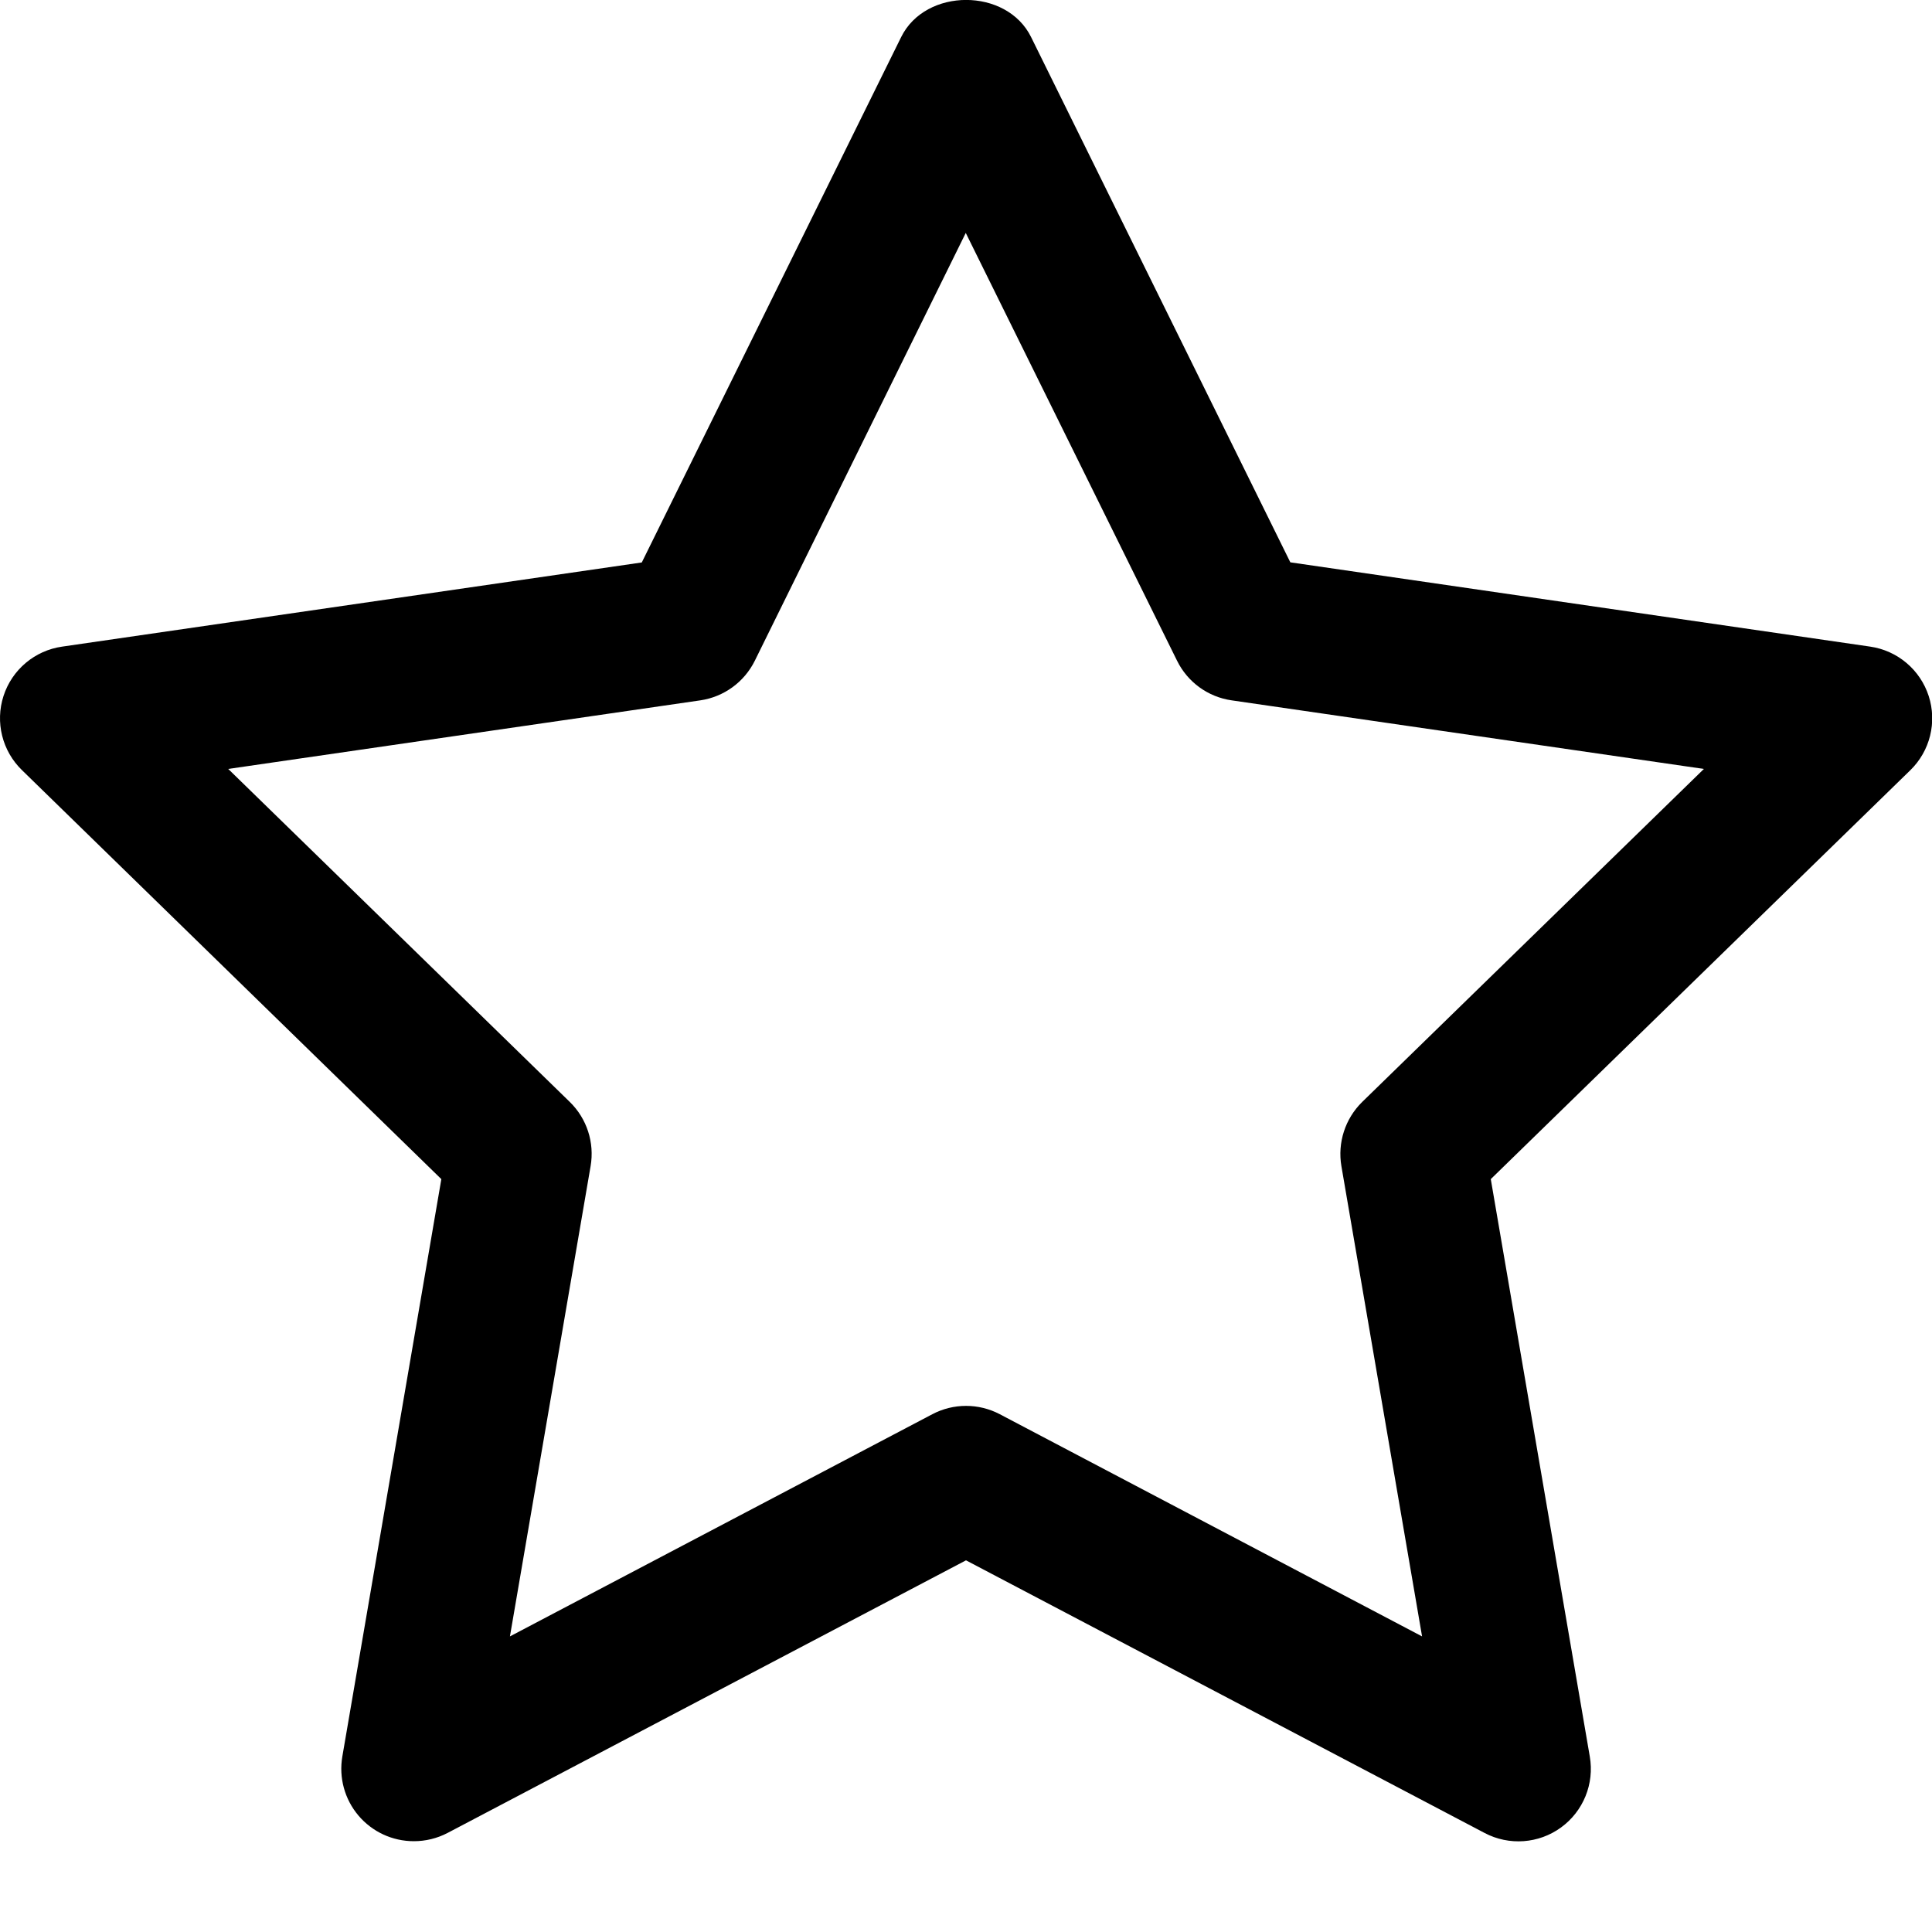
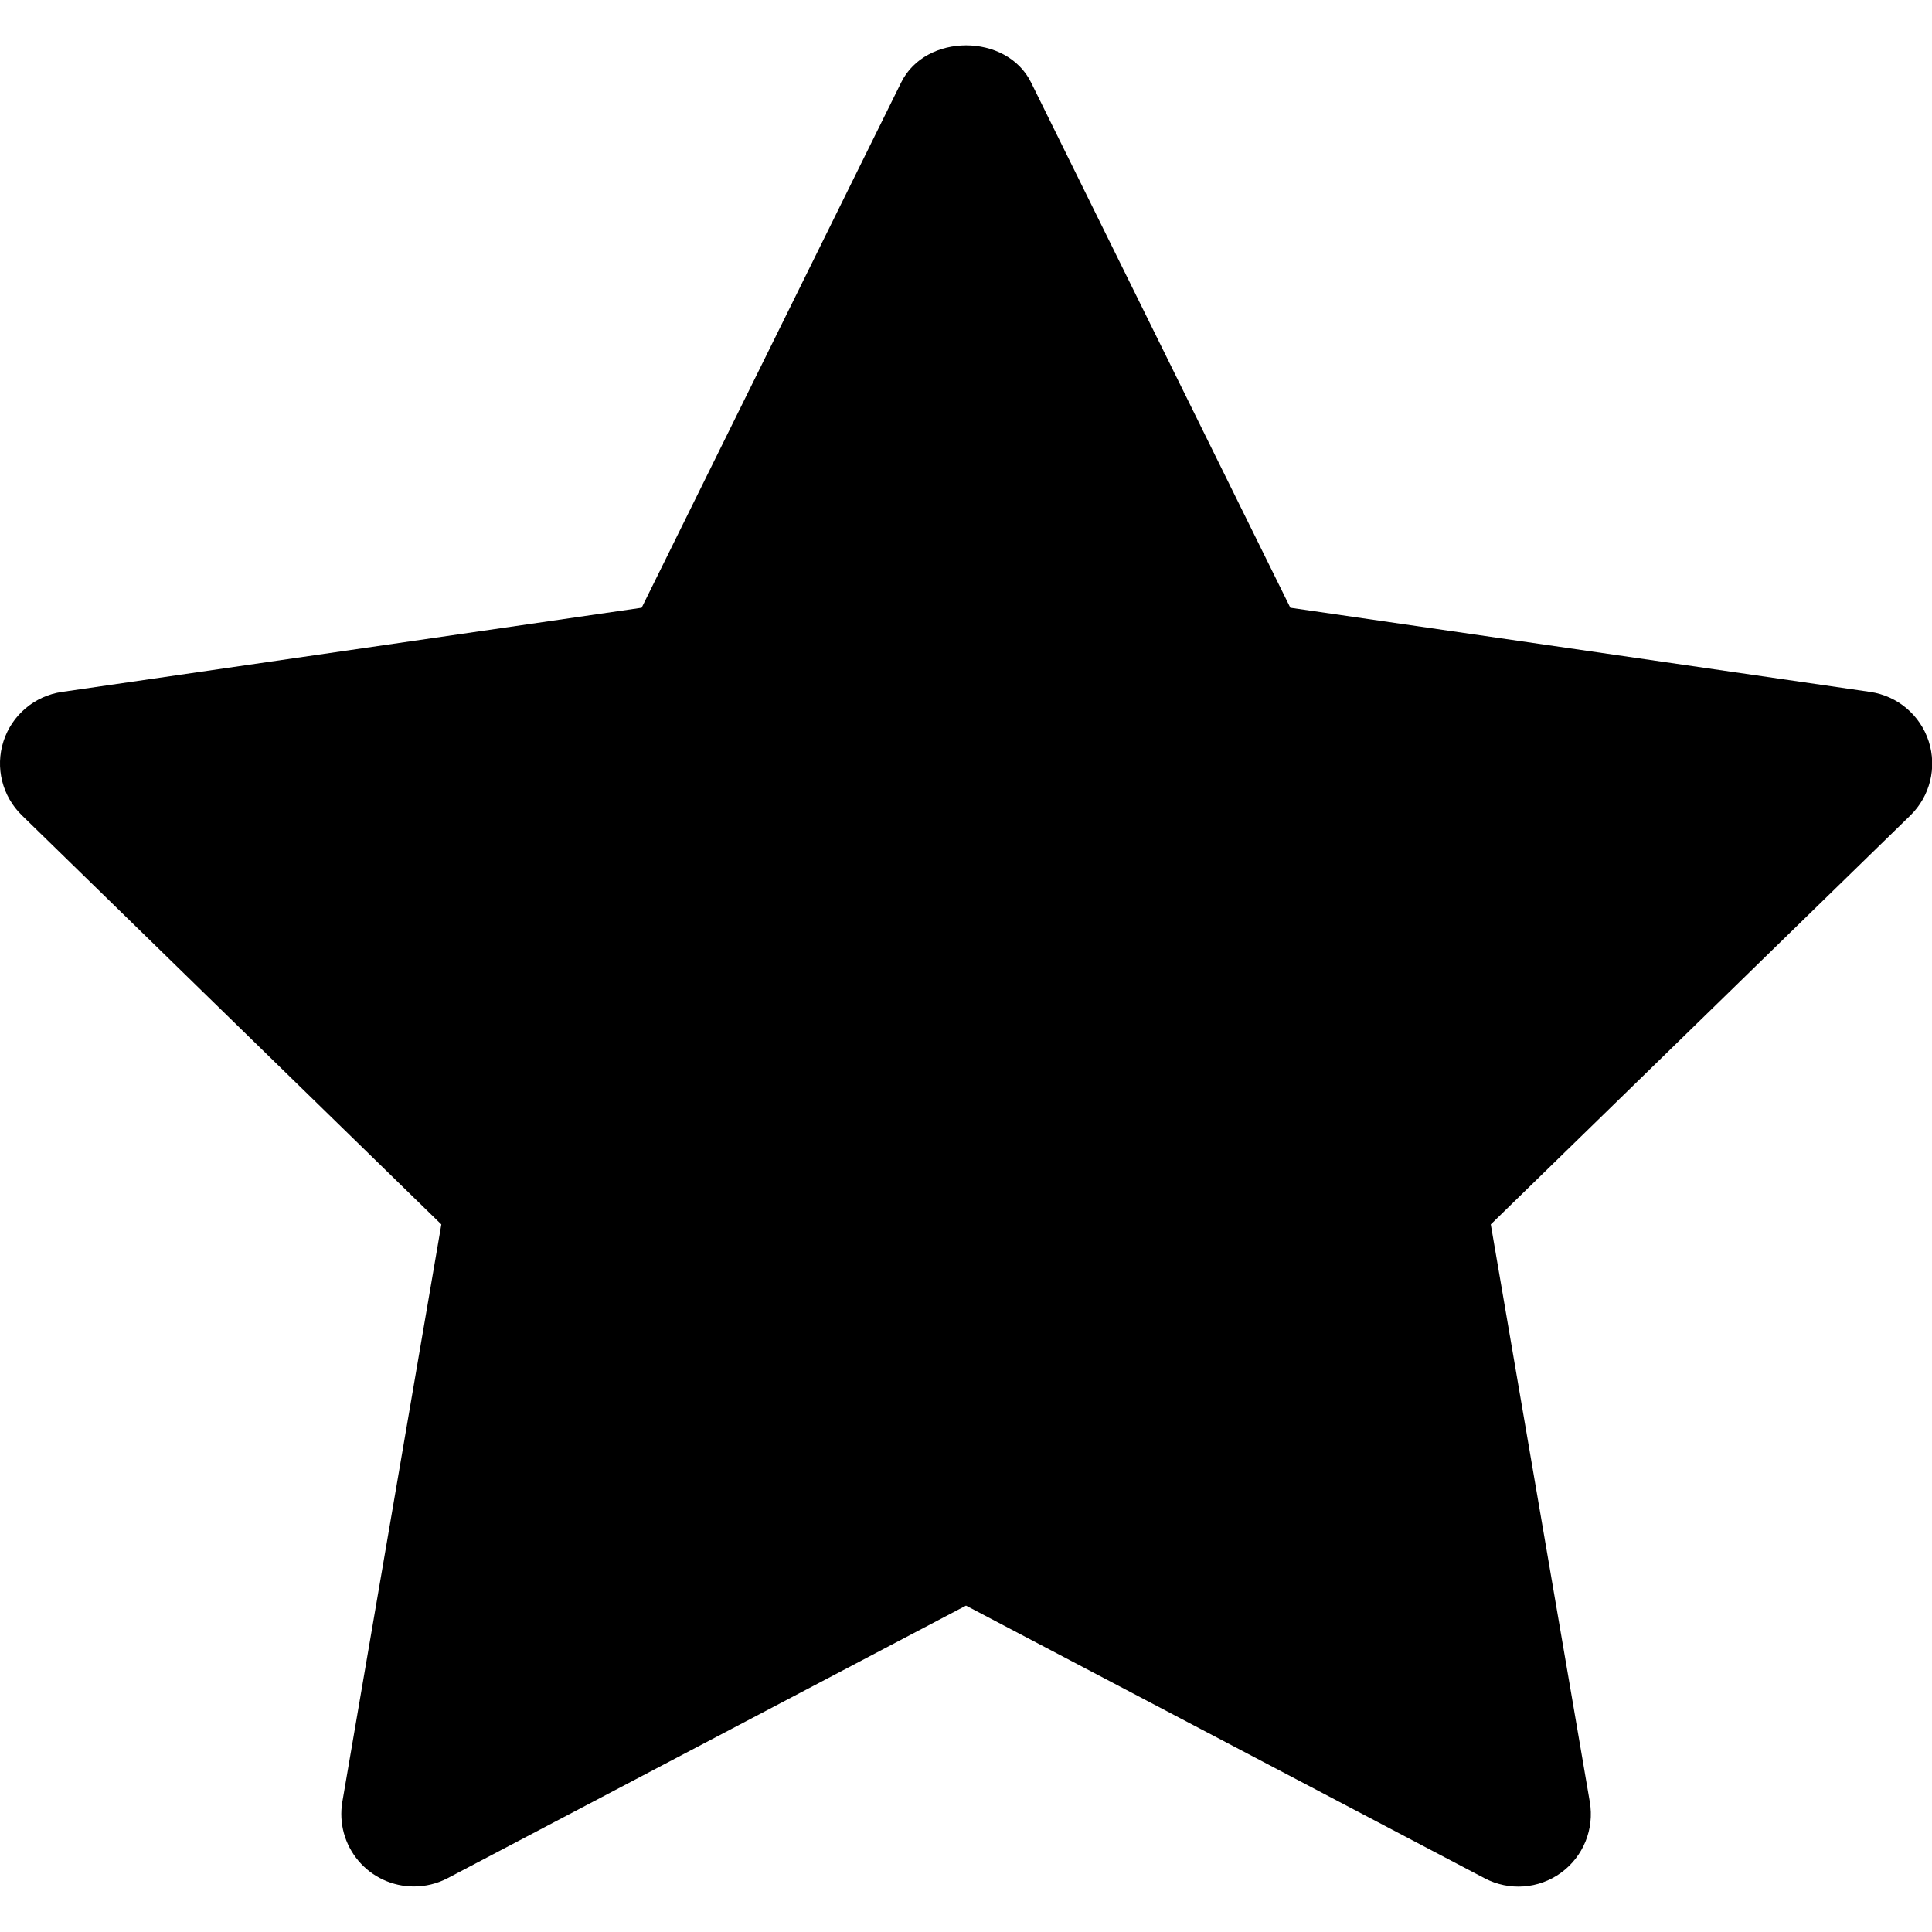
<svg xmlns="http://www.w3.org/2000/svg" viewBox="0 0 16 16">
-   <path d="M3.427 15.248a.6.6 0 0 1-.592-.701l.82-4.782L.183 6.379a.599.599 0 0 1 .332-1.024l4.8-.697L7.463.307c.202-.41.874-.41 1.076 0l2.147 4.35 4.802.698a.6.6 0 0 1 .332 1.024l-3.474 3.386.82 4.782a.6.6 0 0 1-.871.633L8 12.922 3.706 15.18a.602.602 0 0 1-.28.068M1.89 6.368l2.829 2.758a.6.6 0 0 1 .172.532l-.668 3.894 3.498-1.84a.6.6 0 0 1 .559 0l3.497 1.84-.668-3.894a.603.603 0 0 1 .172-.532l2.83-2.758L10.2 5.8a.598.598 0 0 1-.452-.328l-1.75-3.543-1.747 3.543A.601.601 0 0 1 5.8 5.8l-3.91.568" />
+   <path d="M3.427 15.623a.6.6 0 0 1-.592-.7l.82-4.783L.183 6.754A.599.599 0 0 1 .514 5.73l4.8-.697L7.463.683c.202-.41.874-.41 1.076 0l2.147 4.35 4.802.697a.6.6 0 0 1 .332 1.024l-3.474 3.386.82 4.782a.6.6 0 0 1-.871.633L8 13.297l-4.294 2.258a.602.602 0 0 1-.28.068" />
</svg>
